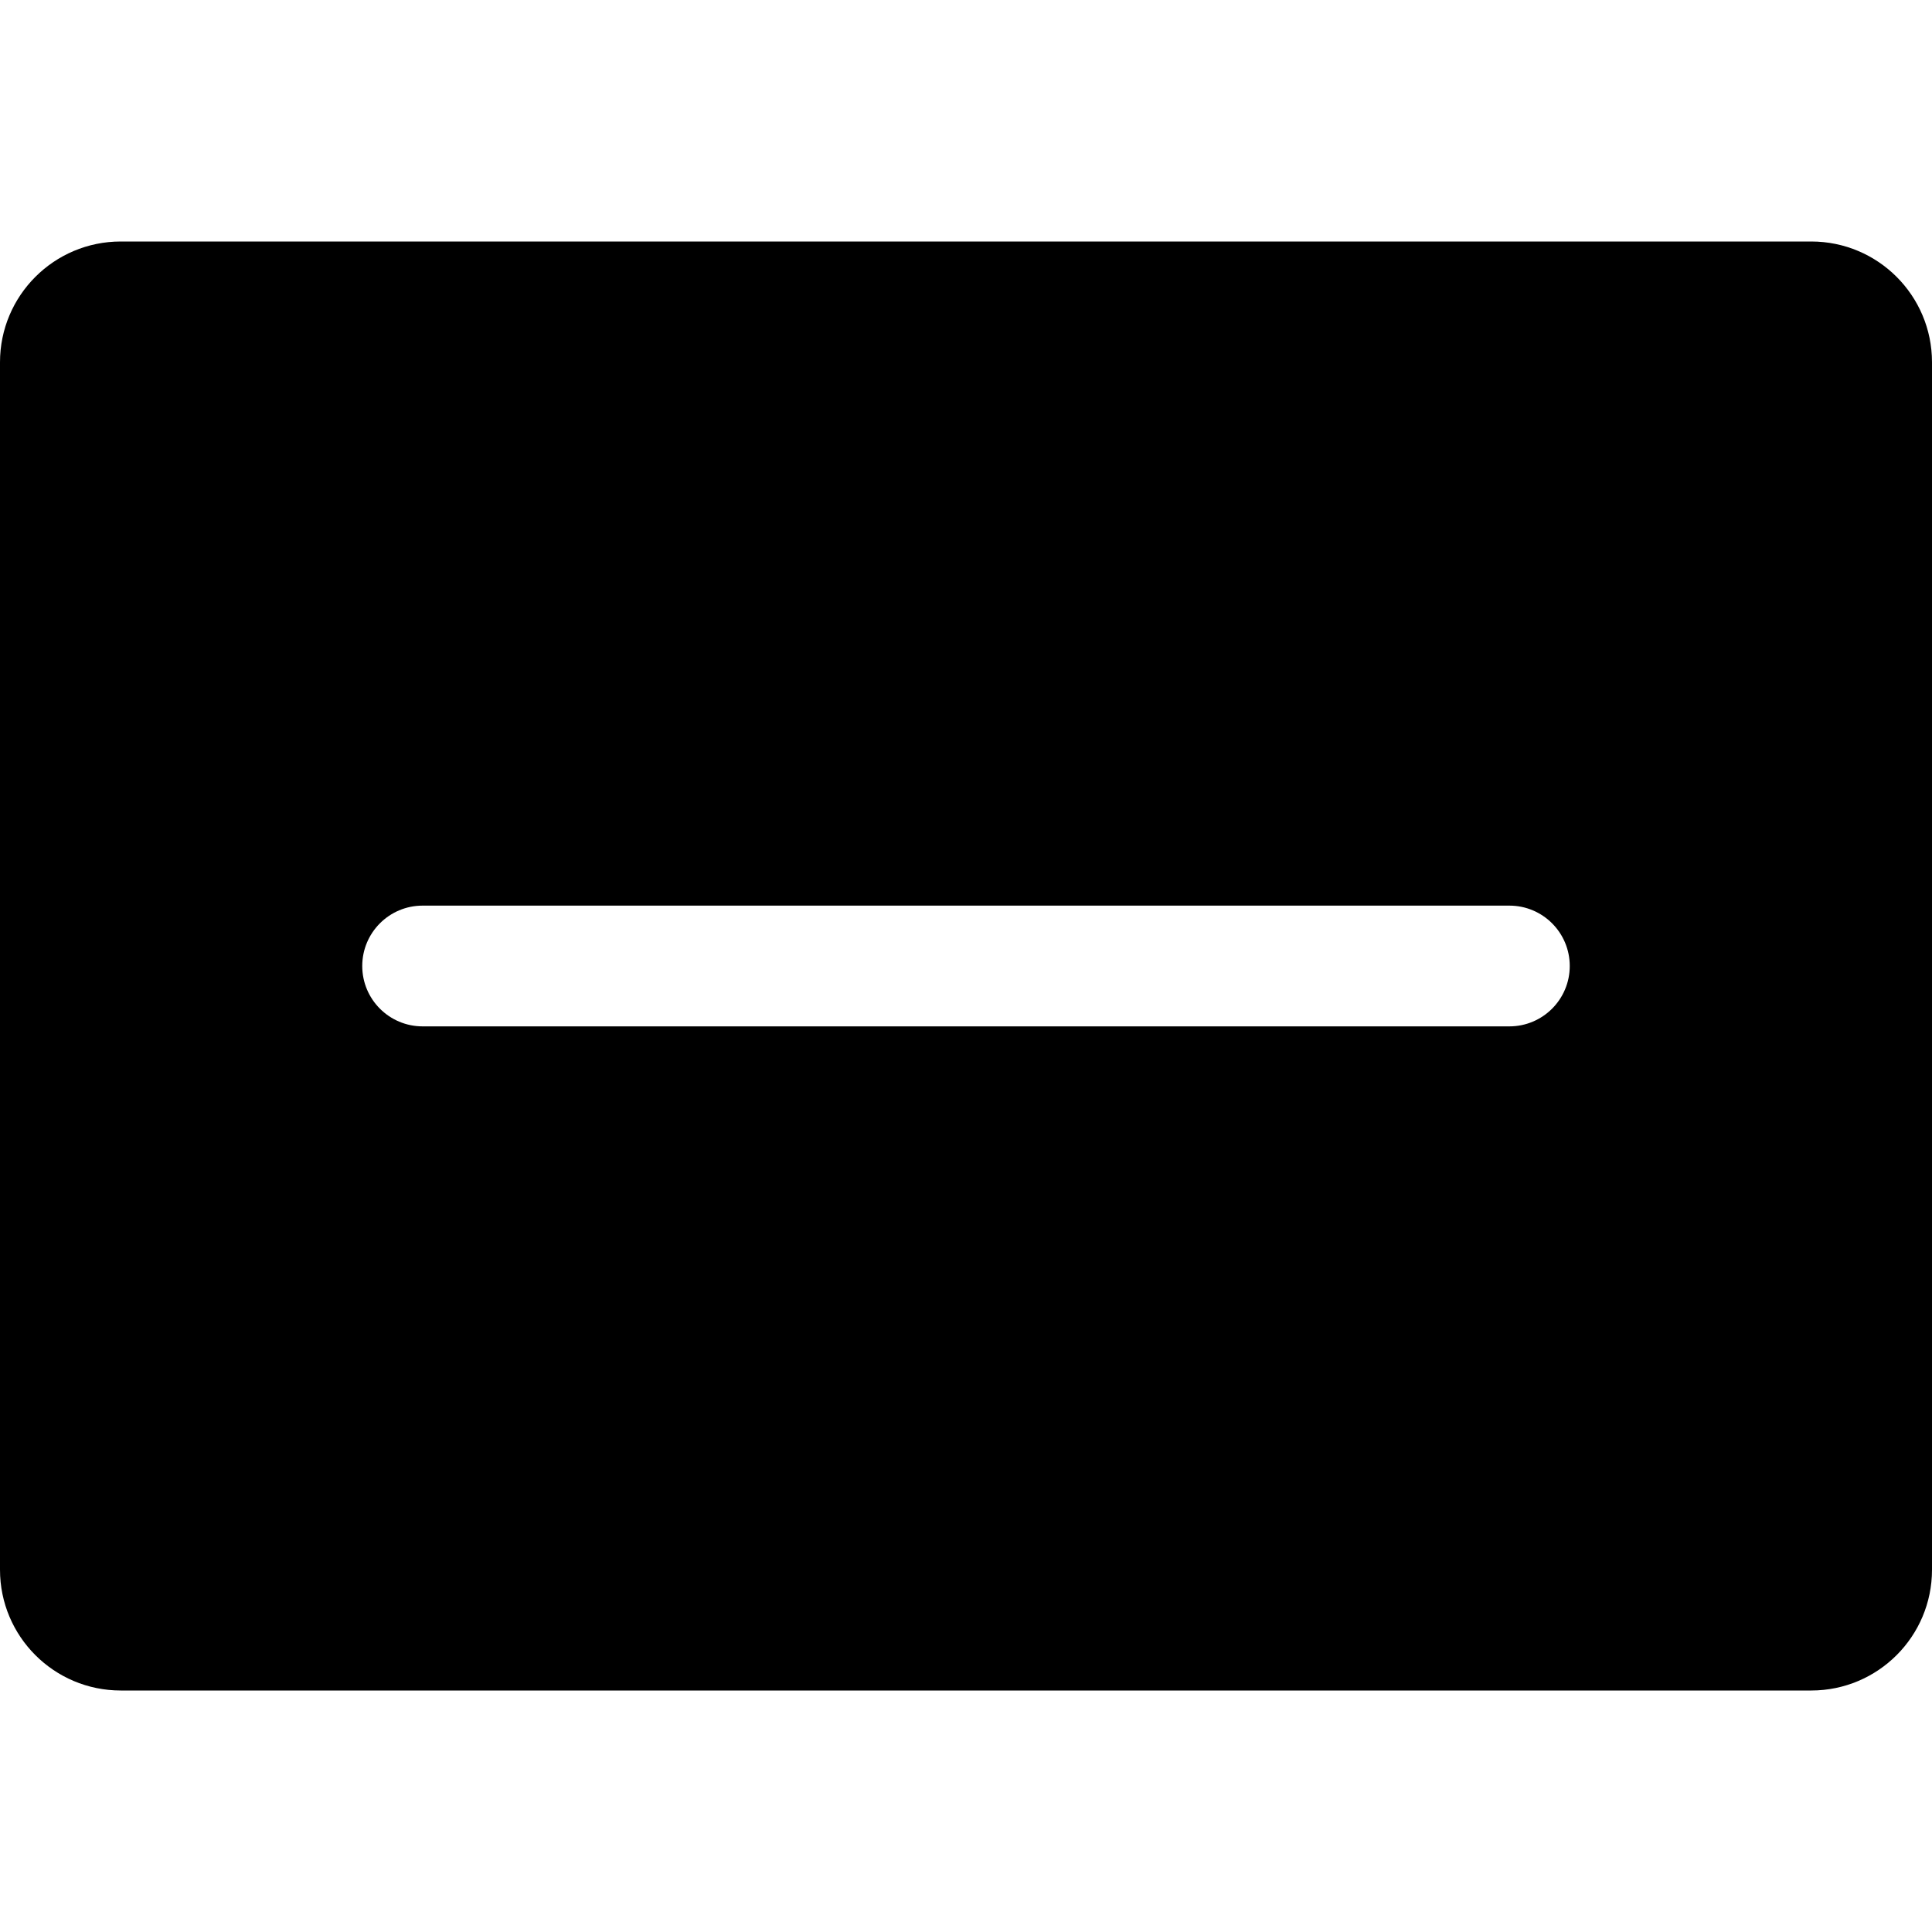
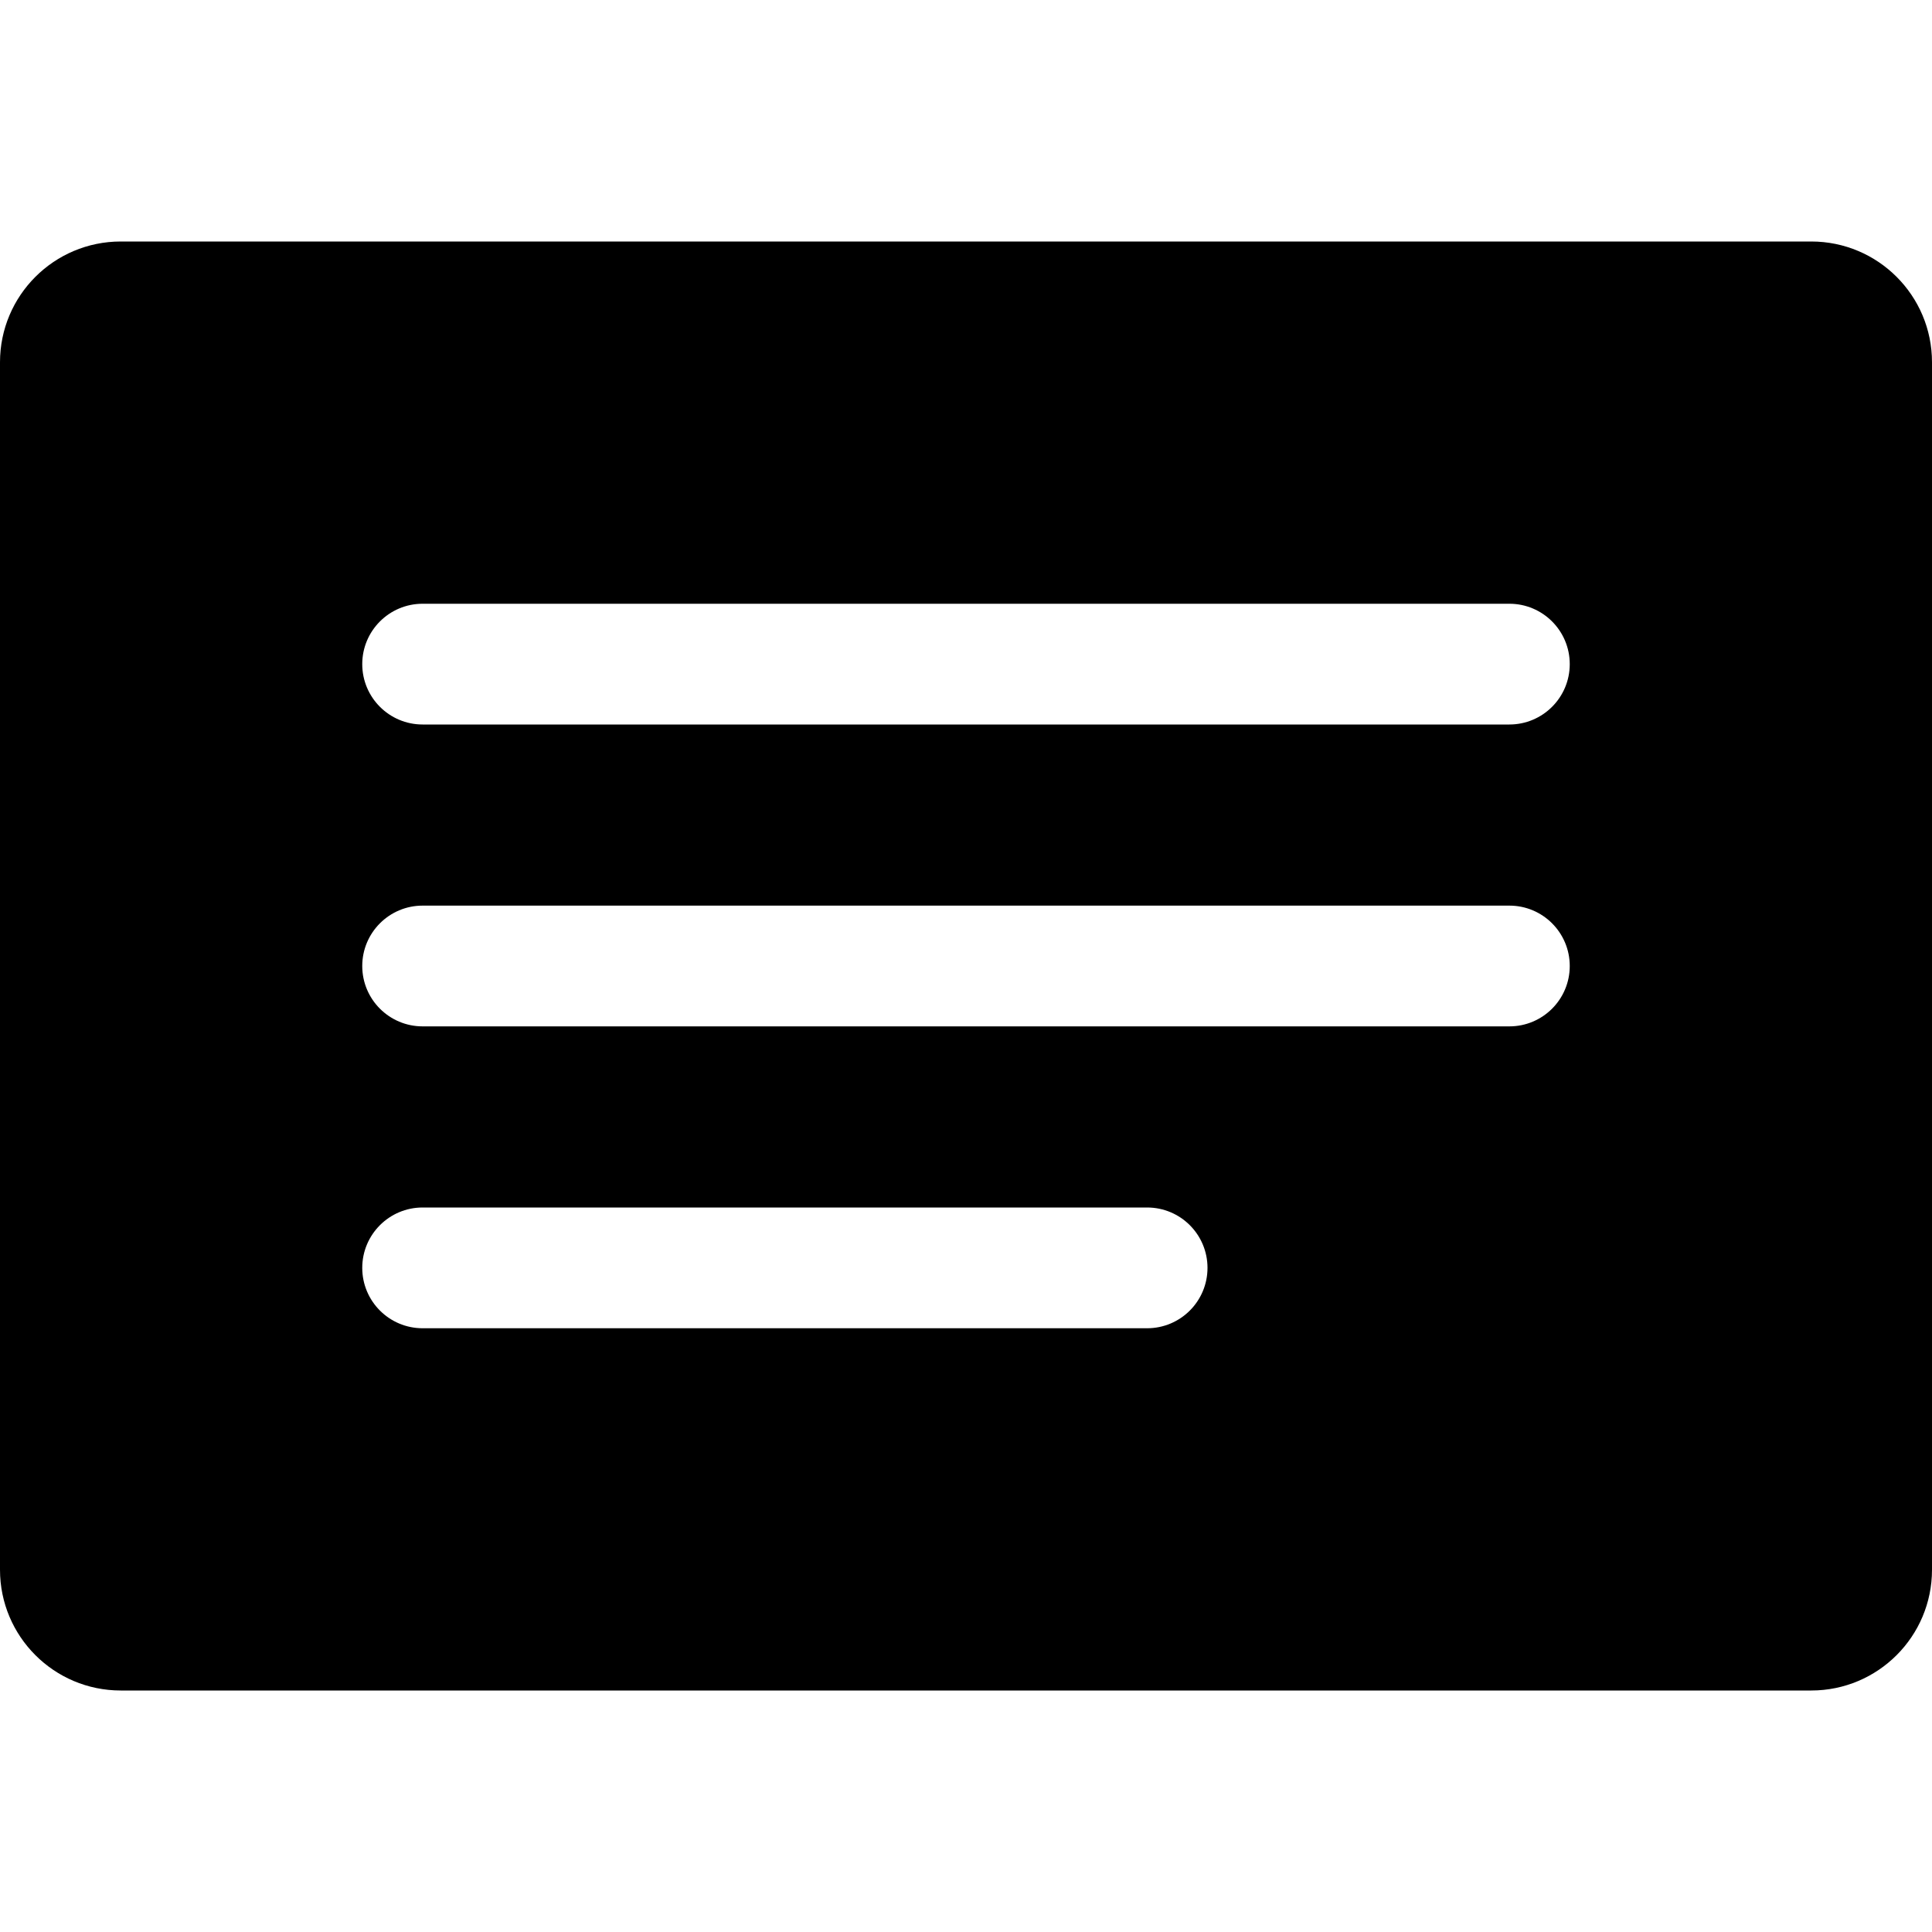
<svg xmlns="http://www.w3.org/2000/svg" viewBox="0 0 16 16" width="16" height="16">
-   <path fill="currentColor" d="M1 2a1 1 0 0 0-1 1v10a1 1 0 0 0 1 1h14a1 1 0 0 0 1-1V3a1 1 0 0 0-1-1zm2.5 3a.5.5 0 0 0 0 1h9a.5.5 0 0 0 0-1zM3 8a.5.5 0 0 1 .5-.5h9a.5.5 0 0 1 0 1h-9A.5.5 0 0 1 3 8m.5 2a.5.5 0 0 0 0 1h6a.5.5 0 0 0 0-1z" />
+   <path fill="currentColor" fill-rule="evenodd" d="M1 2a1 1 0 0 0-1 1v10a1 1 0 0 0 1 1h14a1 1 0 0 0 1-1V3a1 1 0 0 0-1-1zm2.5 3a.5.5 0 0 0 0 1h9a.5.5 0 0 0 0-1zM3 8a.5.5 0 0 1 .5-.5h9a.5.5 0 0 1 0 1h-9A.5.5 0 0 1 3 8m.5 2a.5.5 0 0 0 0 1h6a.5.5 0 0 0 0-1z" />
</svg>
